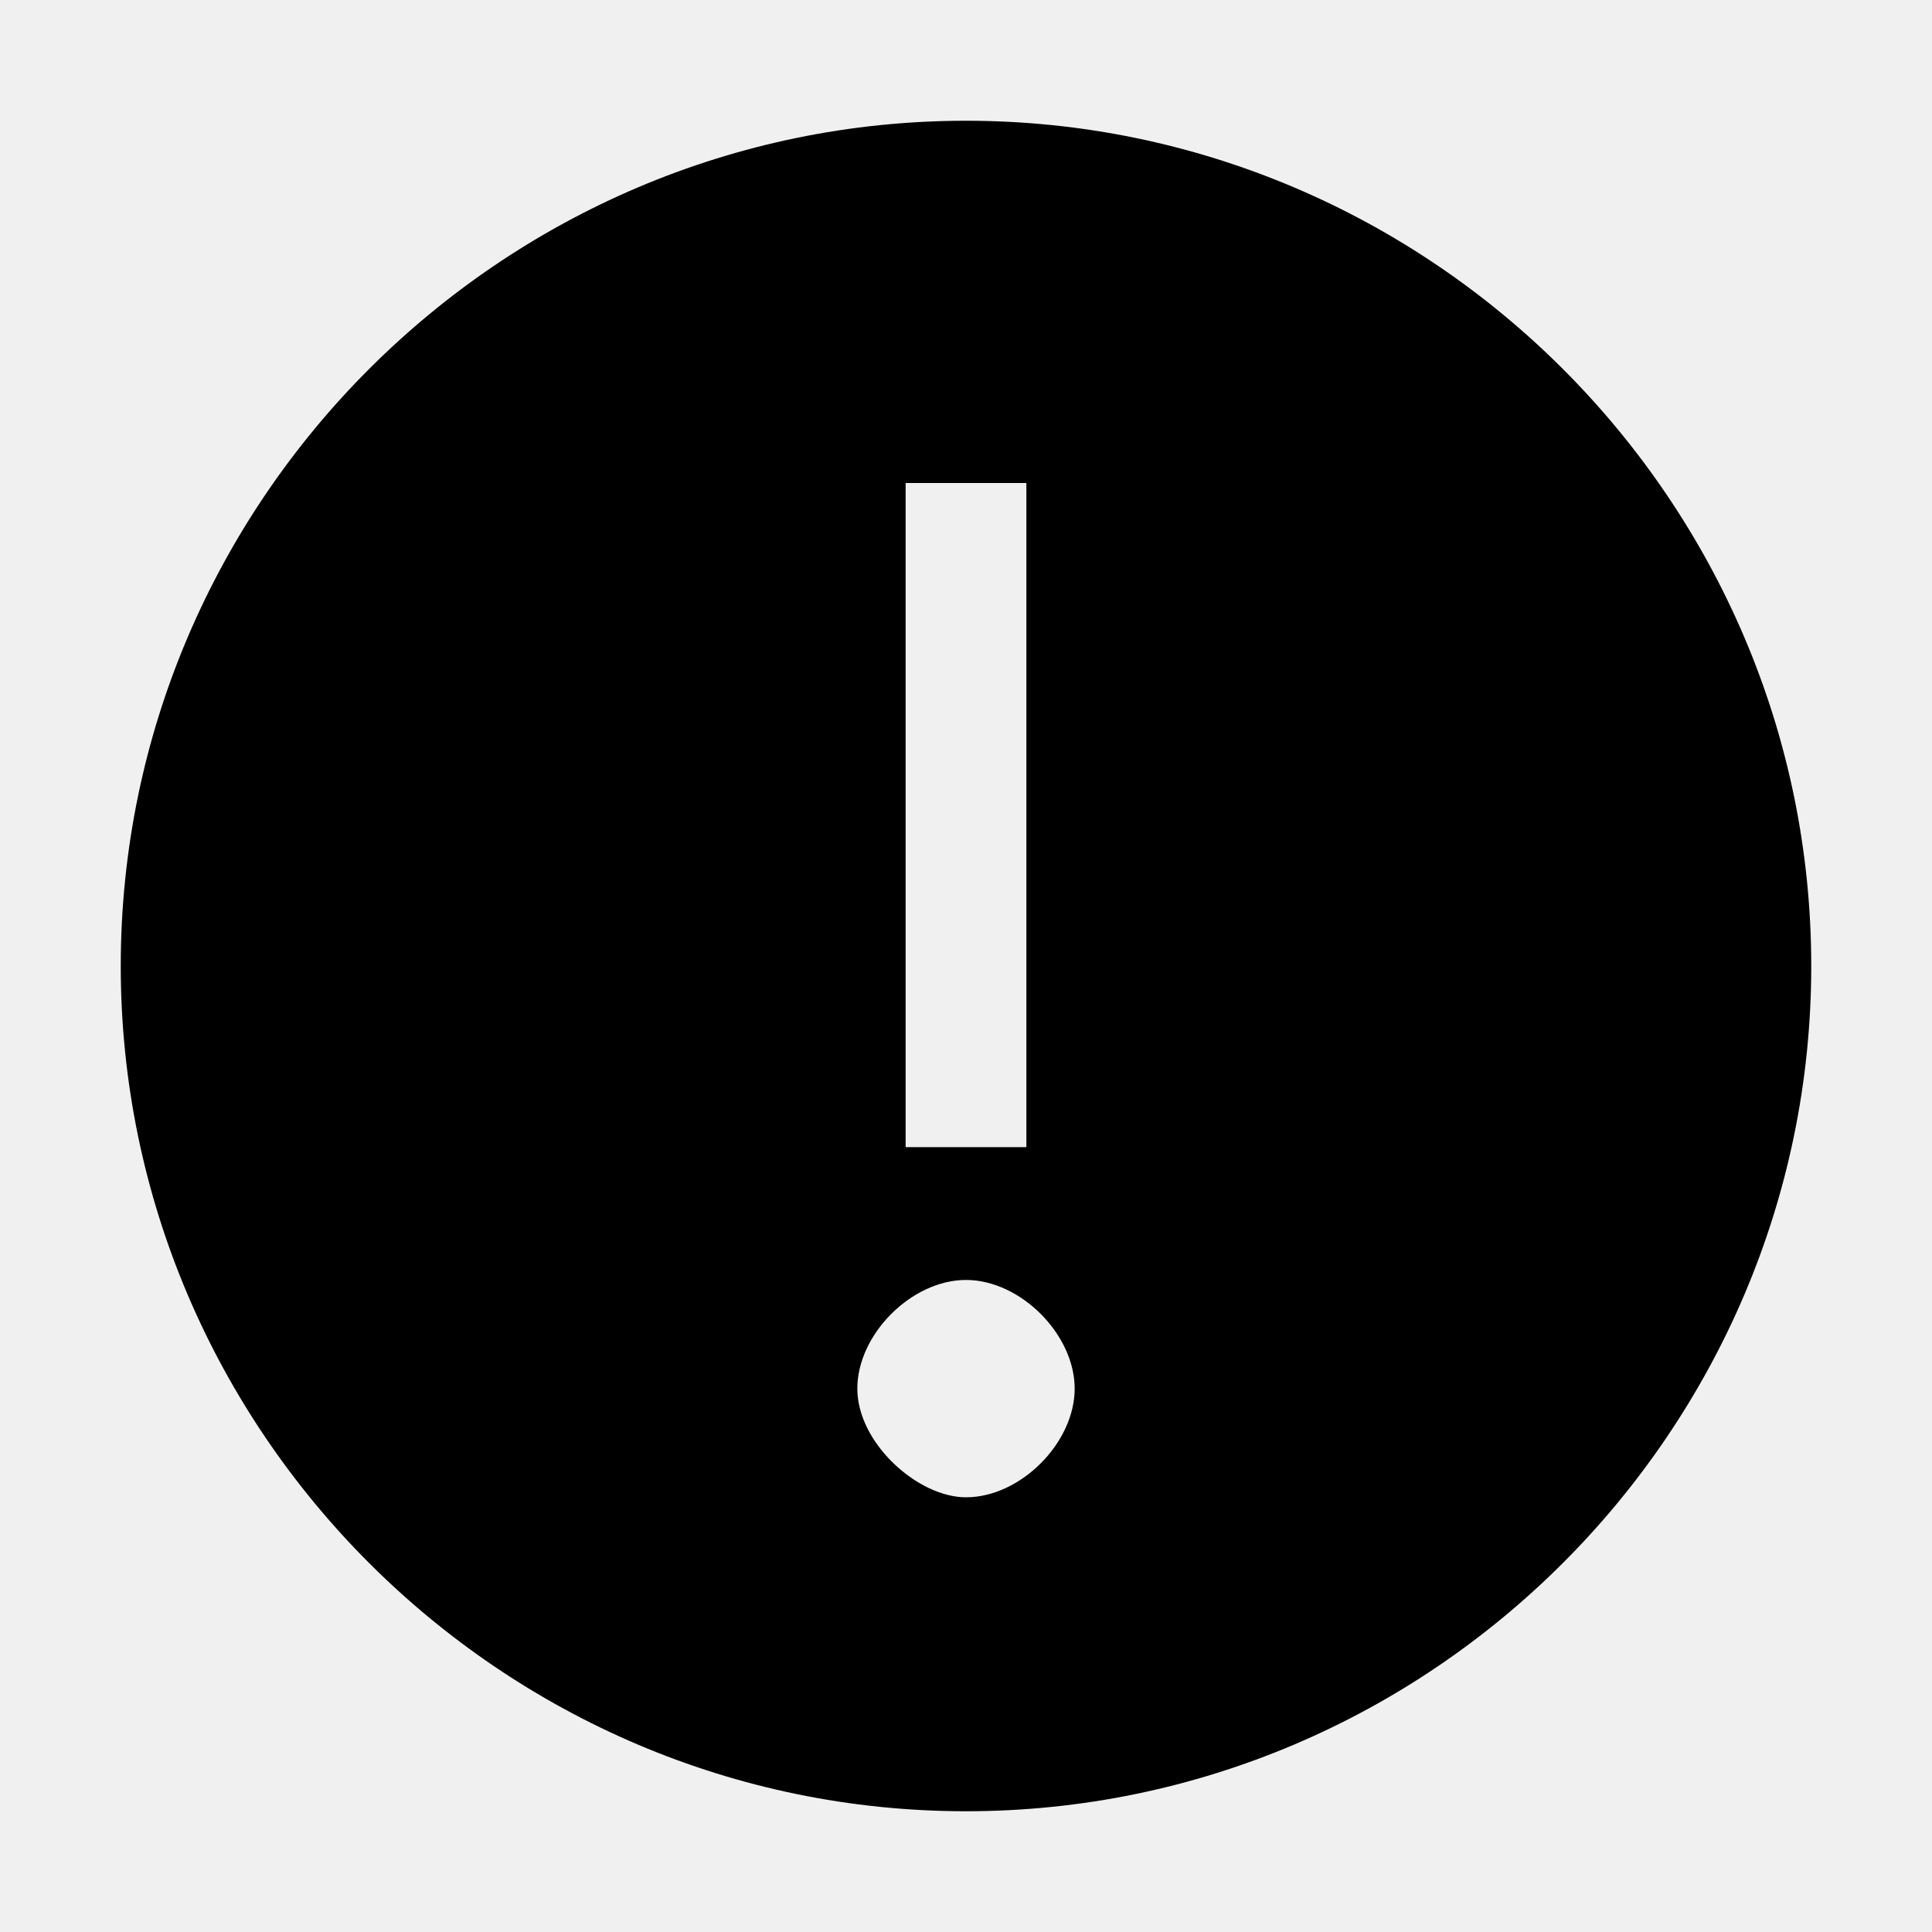
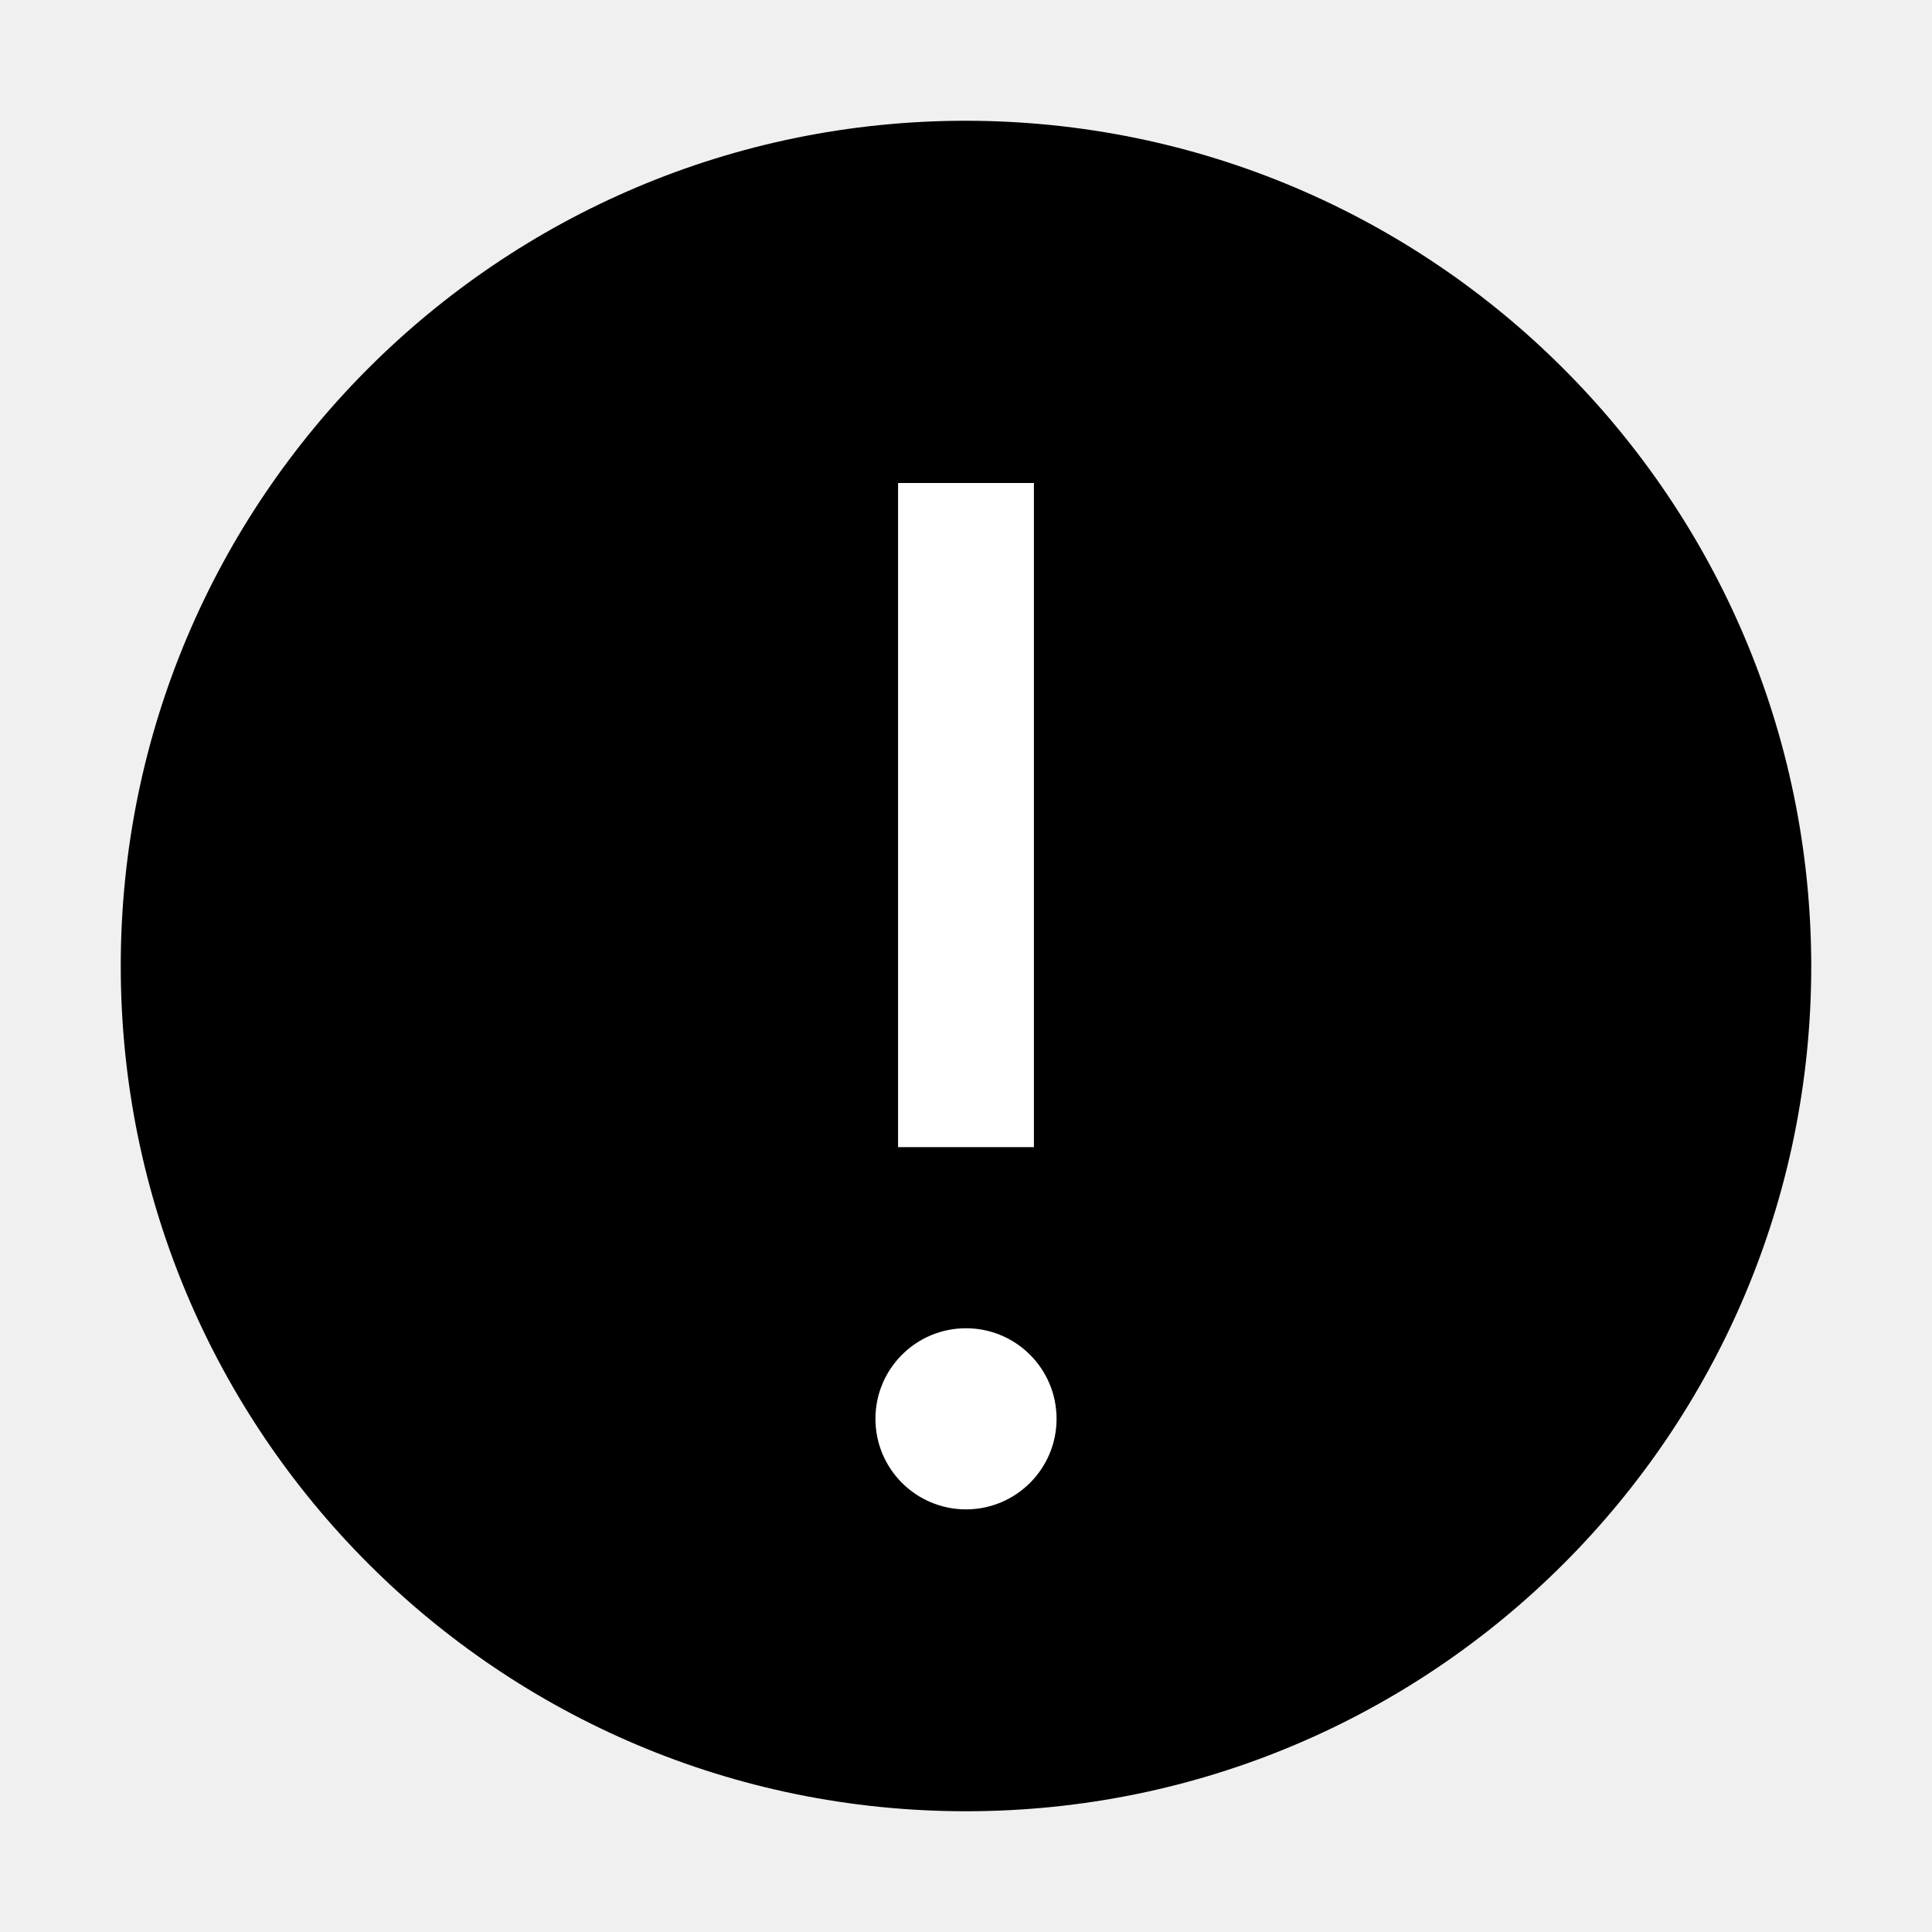
- <svg xmlns="http://www.w3.org/2000/svg" version="1.1" id="Layer_1" x="0px" y="0px" width="32px" height="32px" viewBox="0 0 32 32" style="enable-background:new 0 0 32 32;" xml:space="preserve">
-   <style type="text/css">
- 	.st0{fill:none;}
- 	.st1{opacity:0;fill:#FFFFFF;fill-opacity:0;}
- </style>
-   <rect class="st0" width="32" height="32" />
-   <g>
-     <path d="M16,2C8.3,2,2,8.3,2,16s6.3,14,14,14s14-6.3,14-14S23.7,2,16,2z M15,11.2V8h2v3.2V19h-2V11.2z M16,24.8   c-0.8,0-1.8-0.9-1.8-1.8s0.9-1.8,1.8-1.8c0.9,0,1.8,0.9,1.8,1.8S16.9,24.8,16,24.8z" />
-     <path id="inner-path" class="st1" d="M14.2,23c0-0.9,0.9-1.8,1.8-1.8c0.9,0,1.8,0.9,1.8,1.8s-0.9,1.8-1.8,1.8   C15.2,24.8,14.2,23.9,14.2,23z M15,19v-7.8V8h2v3.2V19H15z" />
-   </g>
+ <svg xmlns="http://www.w3.org/2000/svg" id="icon" viewBox="0 0 32 32">
+   <defs>
+     <style>.cls-1{fill:#fff;}.cls-2{fill:none;}</style>
+   </defs>
+   <path d="M16,2A14,14,0,1,0,30,16,14.016,14.016,0,0,0,16,2Z" transform="translate(0)" />
+   <circle class="cls-1" cx="16" cy="23.5" r="1.5" />
+   <rect class="cls-1" x="14.875" y="8" width="2.25" height="11" />
+   <rect id="_Transparent_Rectangle_" data-name="&lt;Transparent Rectangle&gt;" class="cls-2" width="32" height="32" />
</svg>
